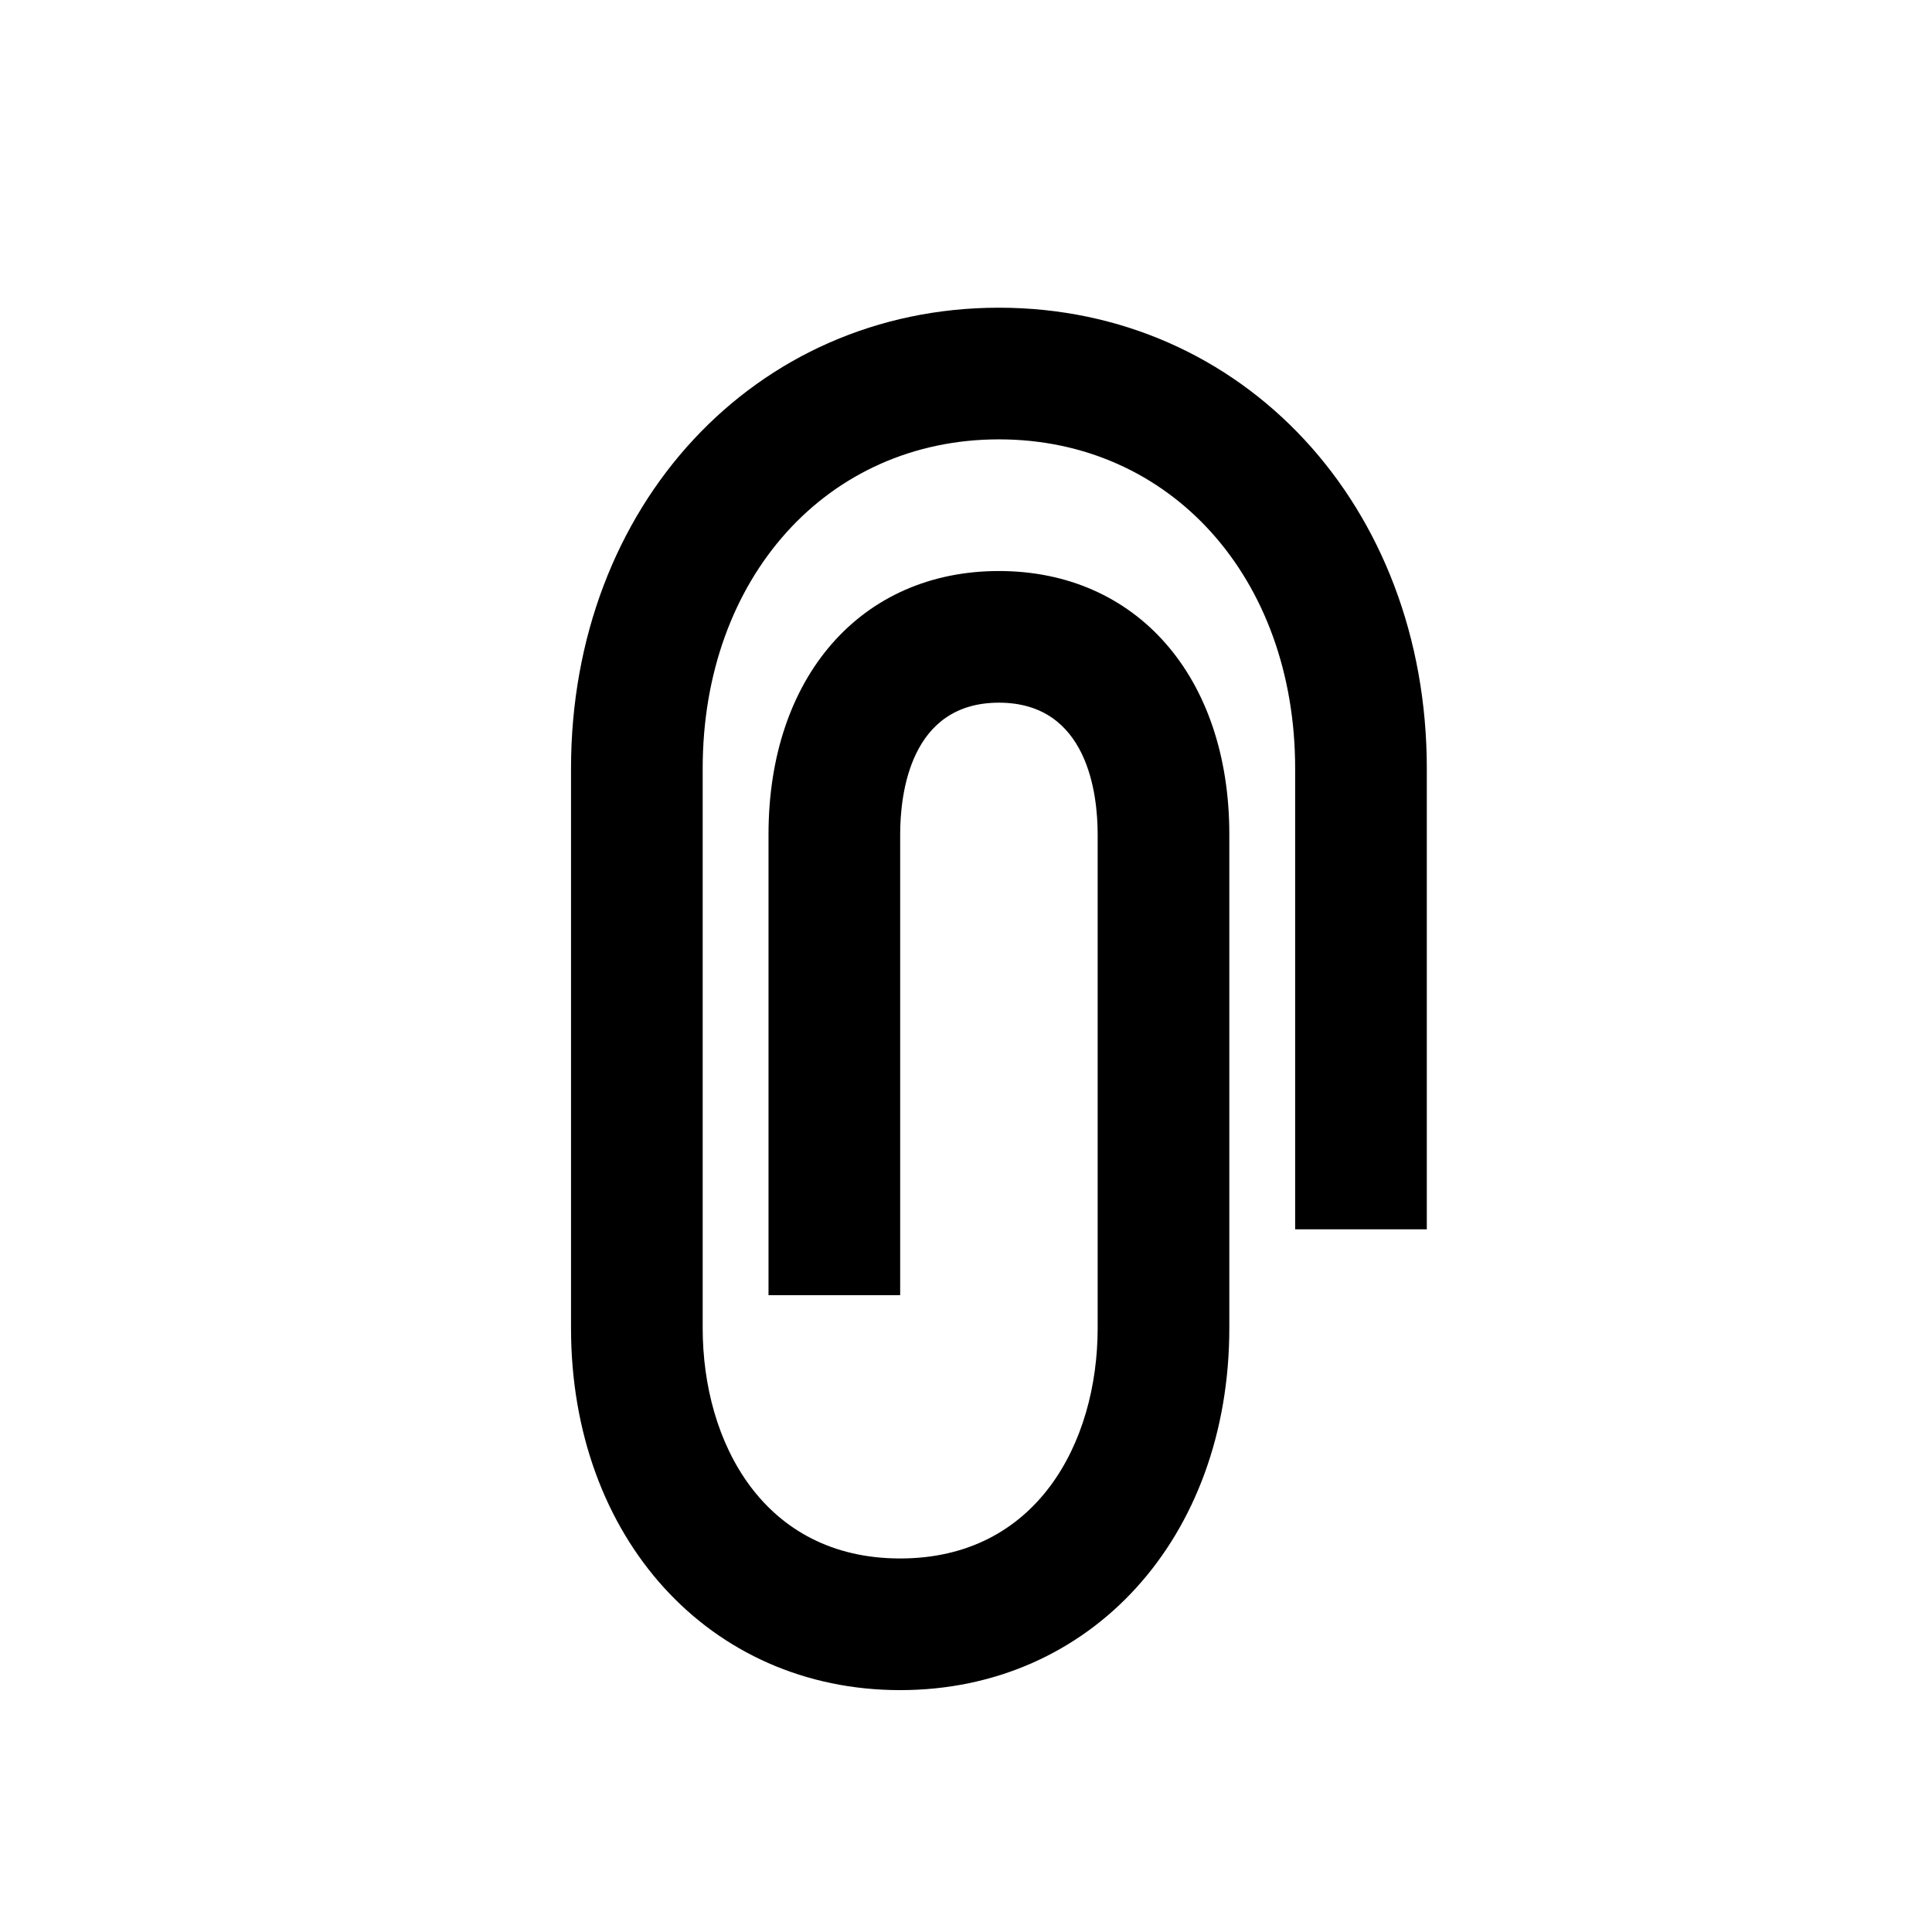
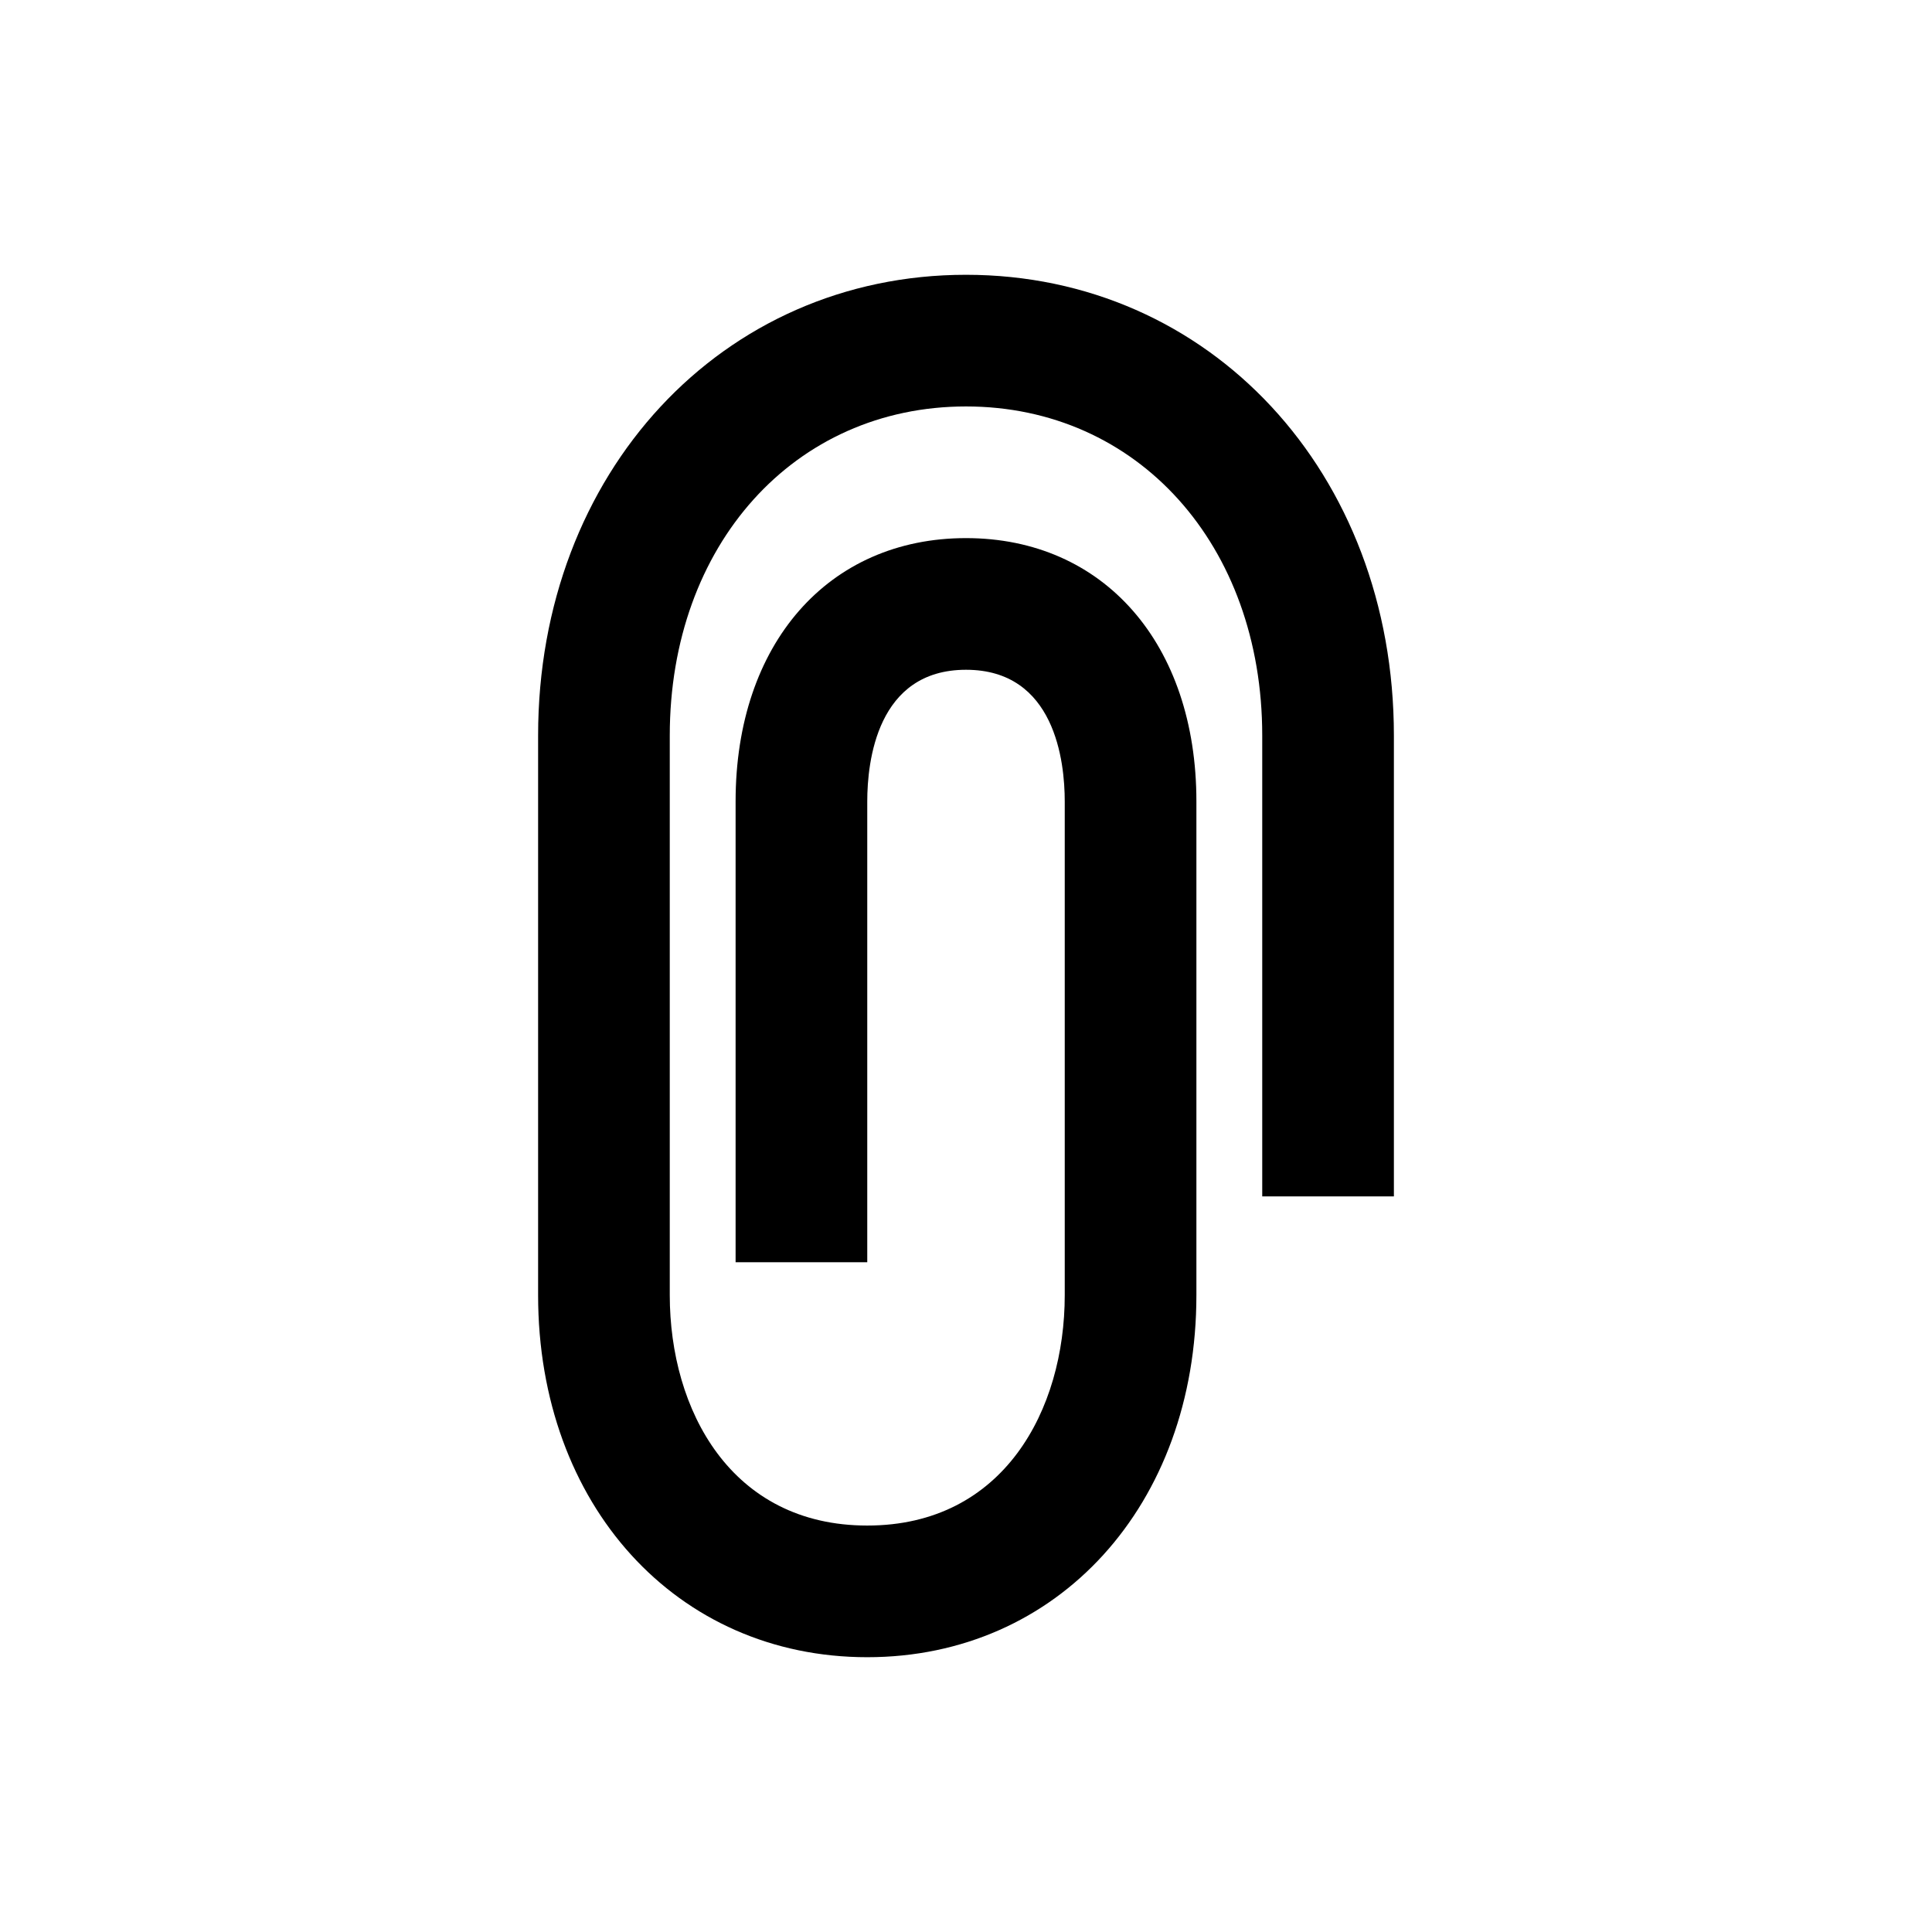
<svg xmlns="http://www.w3.org/2000/svg" height="642" viewBox="0 0 642 642" width="642">
-   <path d="m189.75 441.312v-185.938c0-87.303 61.119-153.125 142.188-153.125s142.188 65.822 142.188 153.125v153.125h-43.75v-153.125c0-63.372-41.409-109.375-98.438-109.375s-98.438 46.003-98.438 109.375v185.938c0 38.128 20.3 76.562 65.625 76.562s65.625-38.434 65.625-76.562v-164.062c0-13.169-3.194-43.75-32.812-43.75s-32.812 30.581-32.812 43.75v153.125h-43.75v-153.125c0-52.347 30.778-87.5 76.562-87.5s76.562 35.153 76.562 87.5v164.062c0 69.716-46.003 120.312-109.375 120.312s-109.375-50.597-109.375-120.312z" fill-rule="evenodd" />
+   <path d="m178.812 430.375c0 69.716 46.003 120.312 109.375 120.312s109.375-50.597 109.375-120.312v-164.062c0-52.347-30.778-87.5-76.562-87.5s-76.562 35.153-76.562 87.5v153.125h43.75v-153.125c0-13.169 3.194-43.75 32.812-43.75s32.812 30.581 32.812 43.75v164.062c0 38.128-20.3 76.562-65.625 76.562s-65.625-38.434-65.625-76.562v-185.938c0-63.372 41.409-109.375 98.438-109.375s98.438 46.003 98.438 109.375v153.125h43.75v-153.125c0-87.303-61.119-153.125-142.188-153.125s-142.188 65.822-142.188 153.125z" />
</svg>
